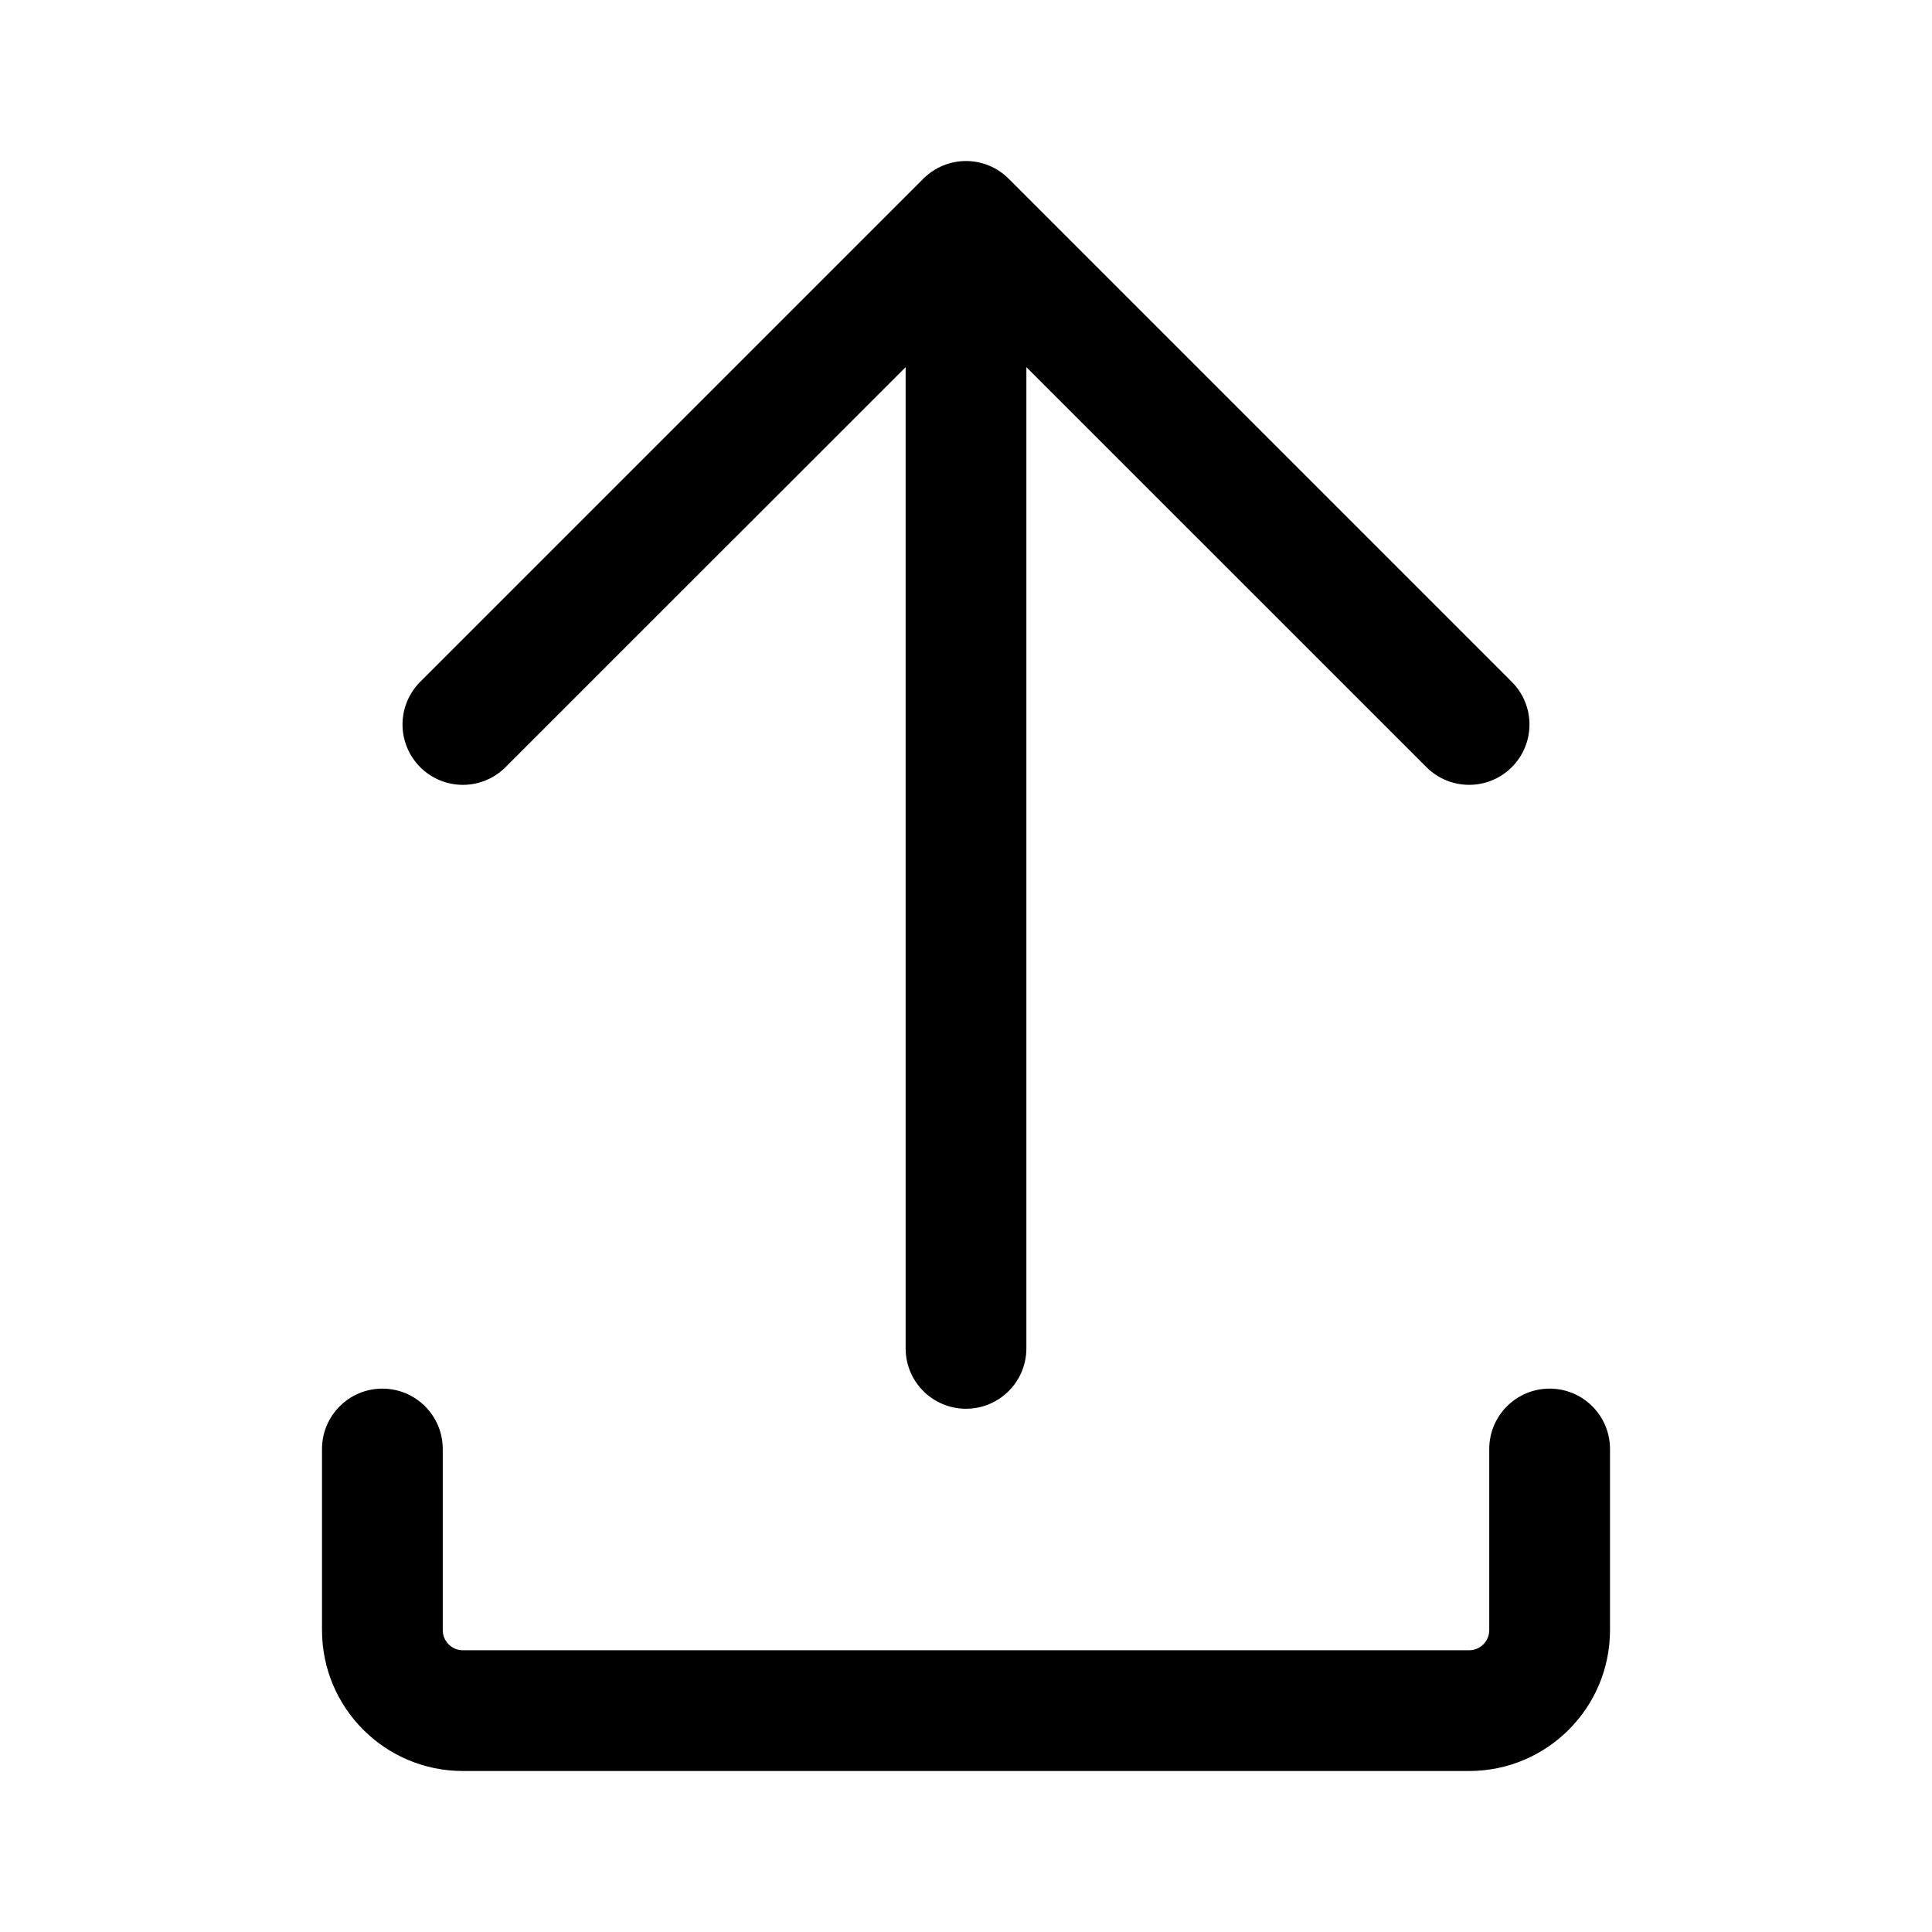
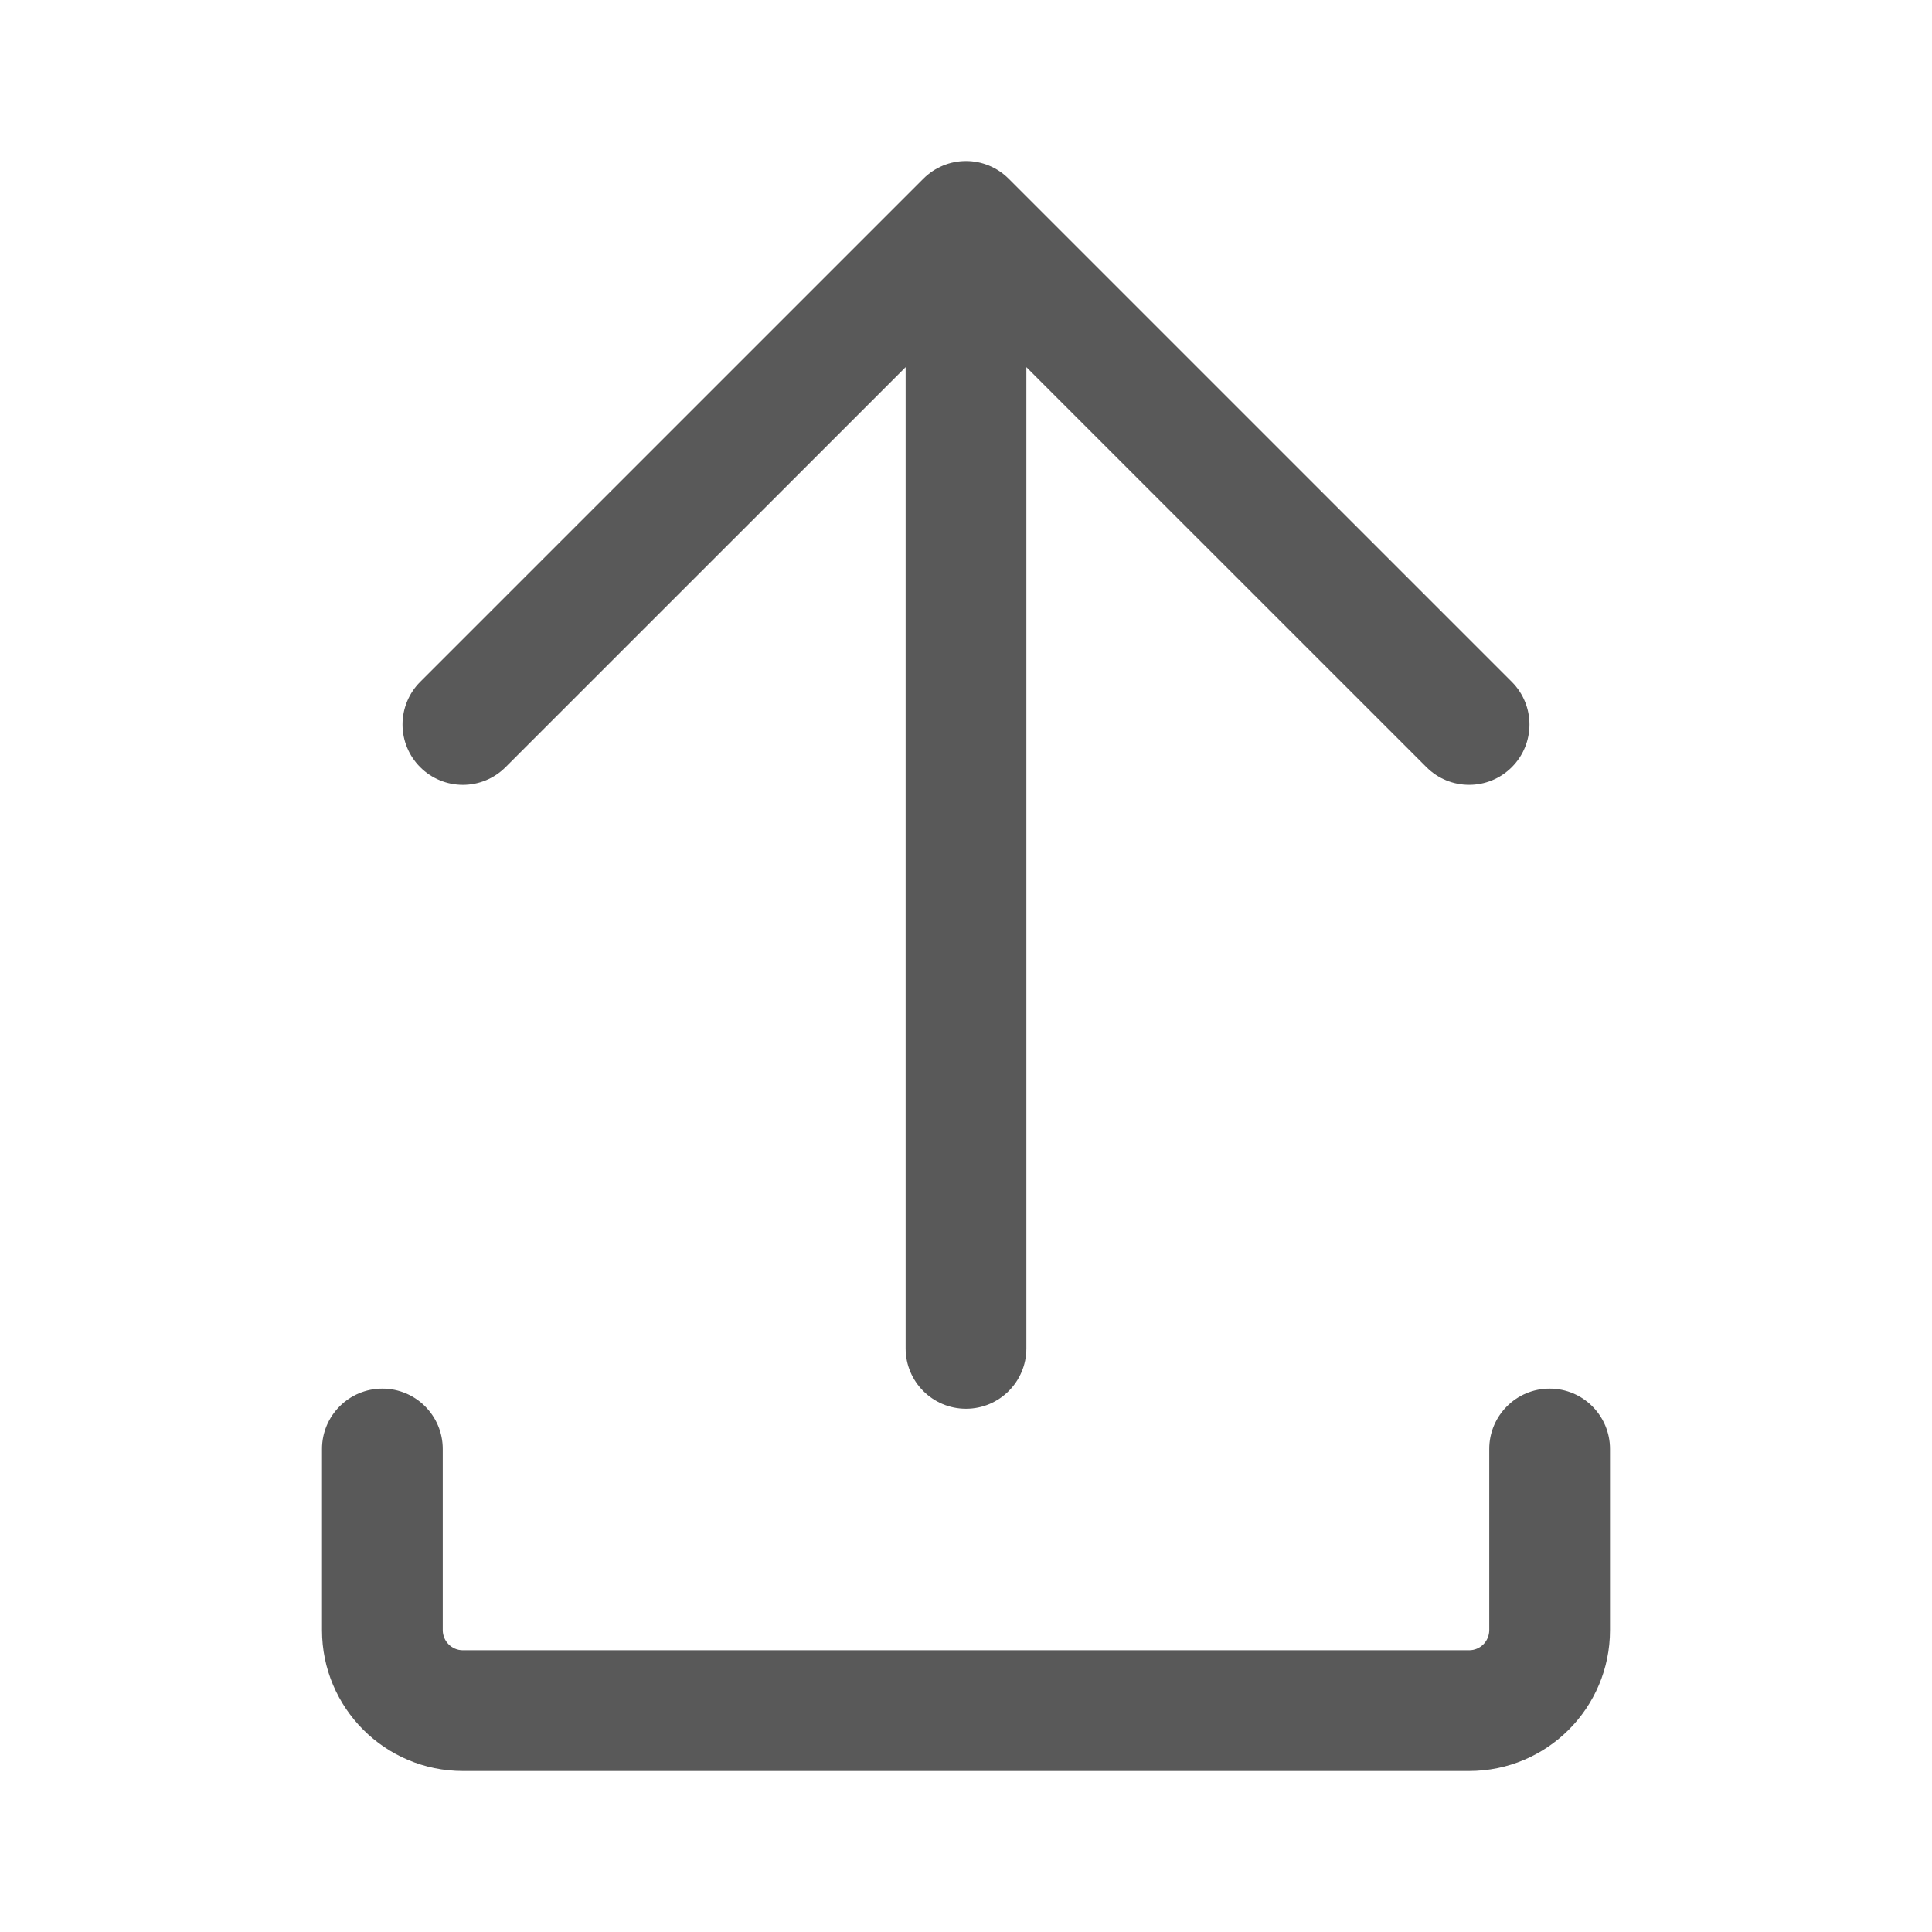
<svg xmlns="http://www.w3.org/2000/svg" viewBox="0 0 24 24" width="24" height="24">
-   <path d="M4 20.25V18a.75.75 0 0 1 1.5 0v2.25c0 .138.112.25.25.25h12.5a.25.25 0 0 0 .25-.25V18a.75.75 0 0 1 1.5 0v2.25A1.75 1.75 0 0 1 18.25 22H5.75A1.75 1.75 0 0 1 4 20.25Z" />
-   <path d="M5.22 9.53a.749.749 0 0 1 0-1.06l6.25-6.25a.749.749 0 0 1 1.06 0l6.25 6.25a.749.749 0 1 1-1.06 1.06l-4.97-4.969V16.75a.75.75 0 0 1-1.5 0V4.561L6.28 9.53a.749.749 0 0 1-1.06 0Z" />
+   <path fill="#595959" d="M4 20.25V18a.75.75 0 0 1 1.5 0v2.25c0 .138.112.25.25.25h12.5a.25.25 0 0 0 .25-.25V18a.75.75 0 0 1 1.5 0v2.25A1.75 1.75 0 0 1 18.25 22H5.75A1.75 1.75 0 0 1 4 20.25Z" />
+   <path fill="#595959" d="M5.22 9.53a.749.749 0 0 1 0-1.06l6.25-6.25a.749.749 0 0 1 1.06 0l6.25 6.25a.749.749 0 1 1-1.06 1.06l-4.97-4.969V16.75a.75.75 0 0 1-1.5 0V4.561L6.28 9.53a.749.749 0 0 1-1.06 0Z" />
</svg>
